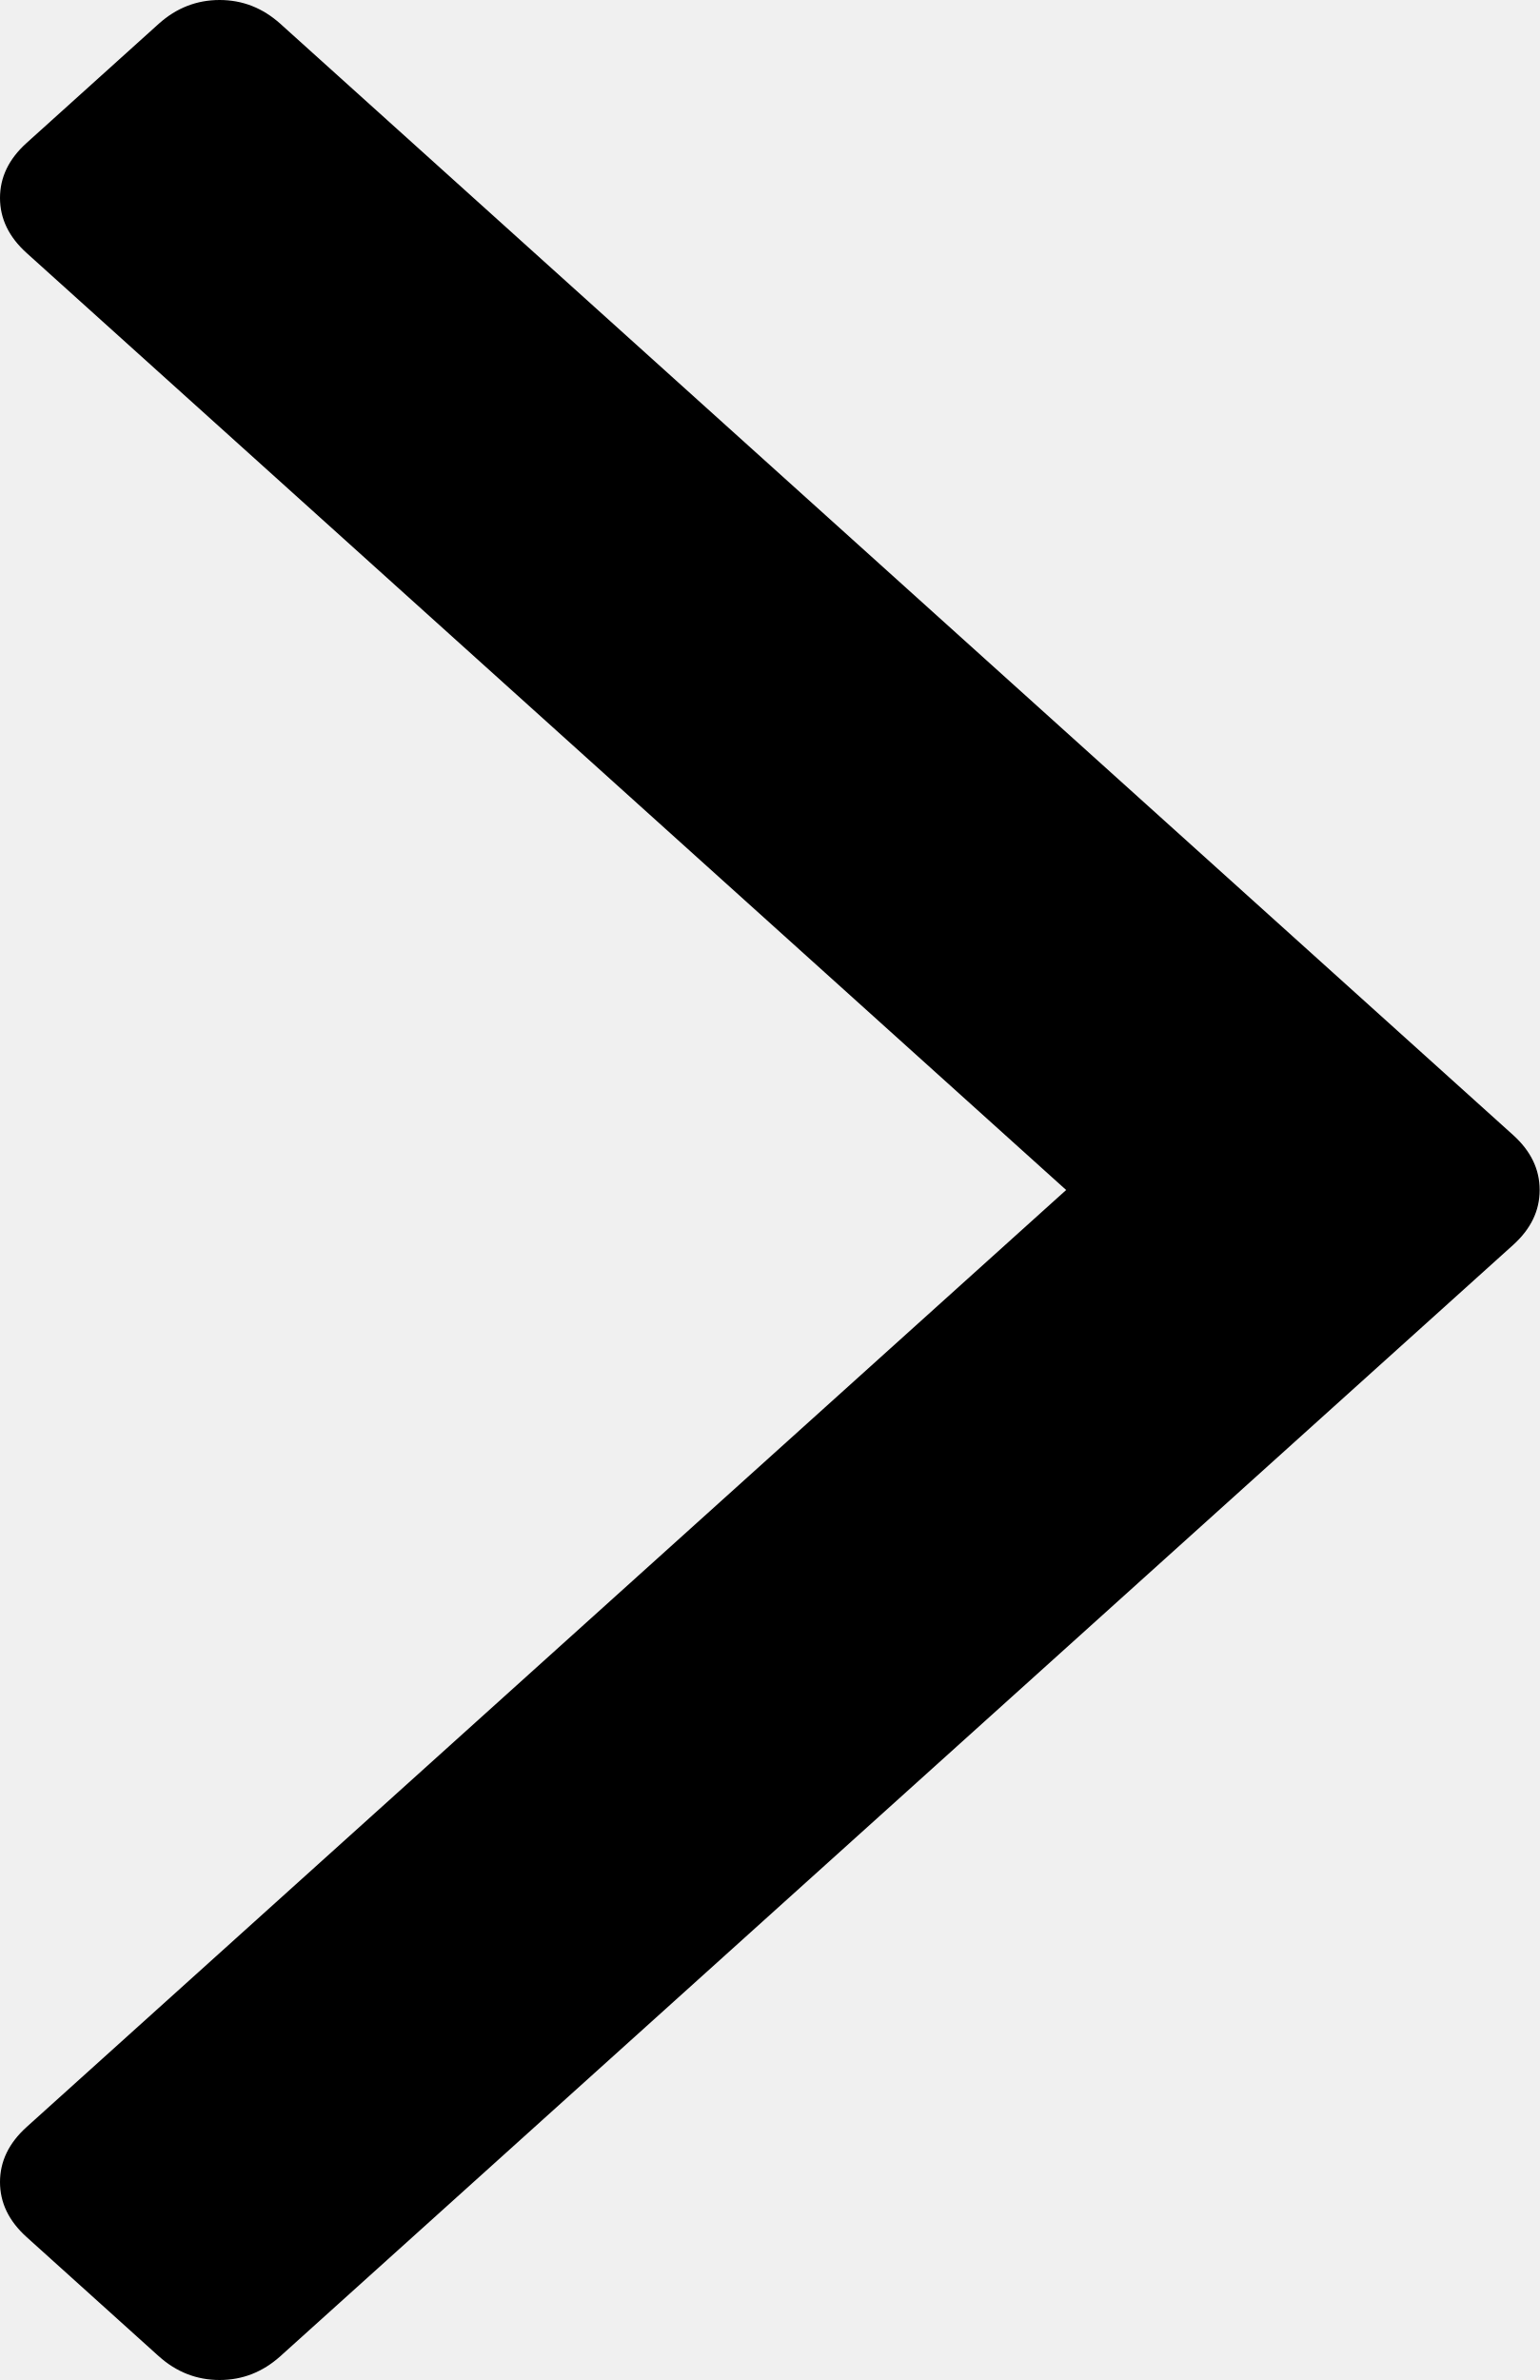
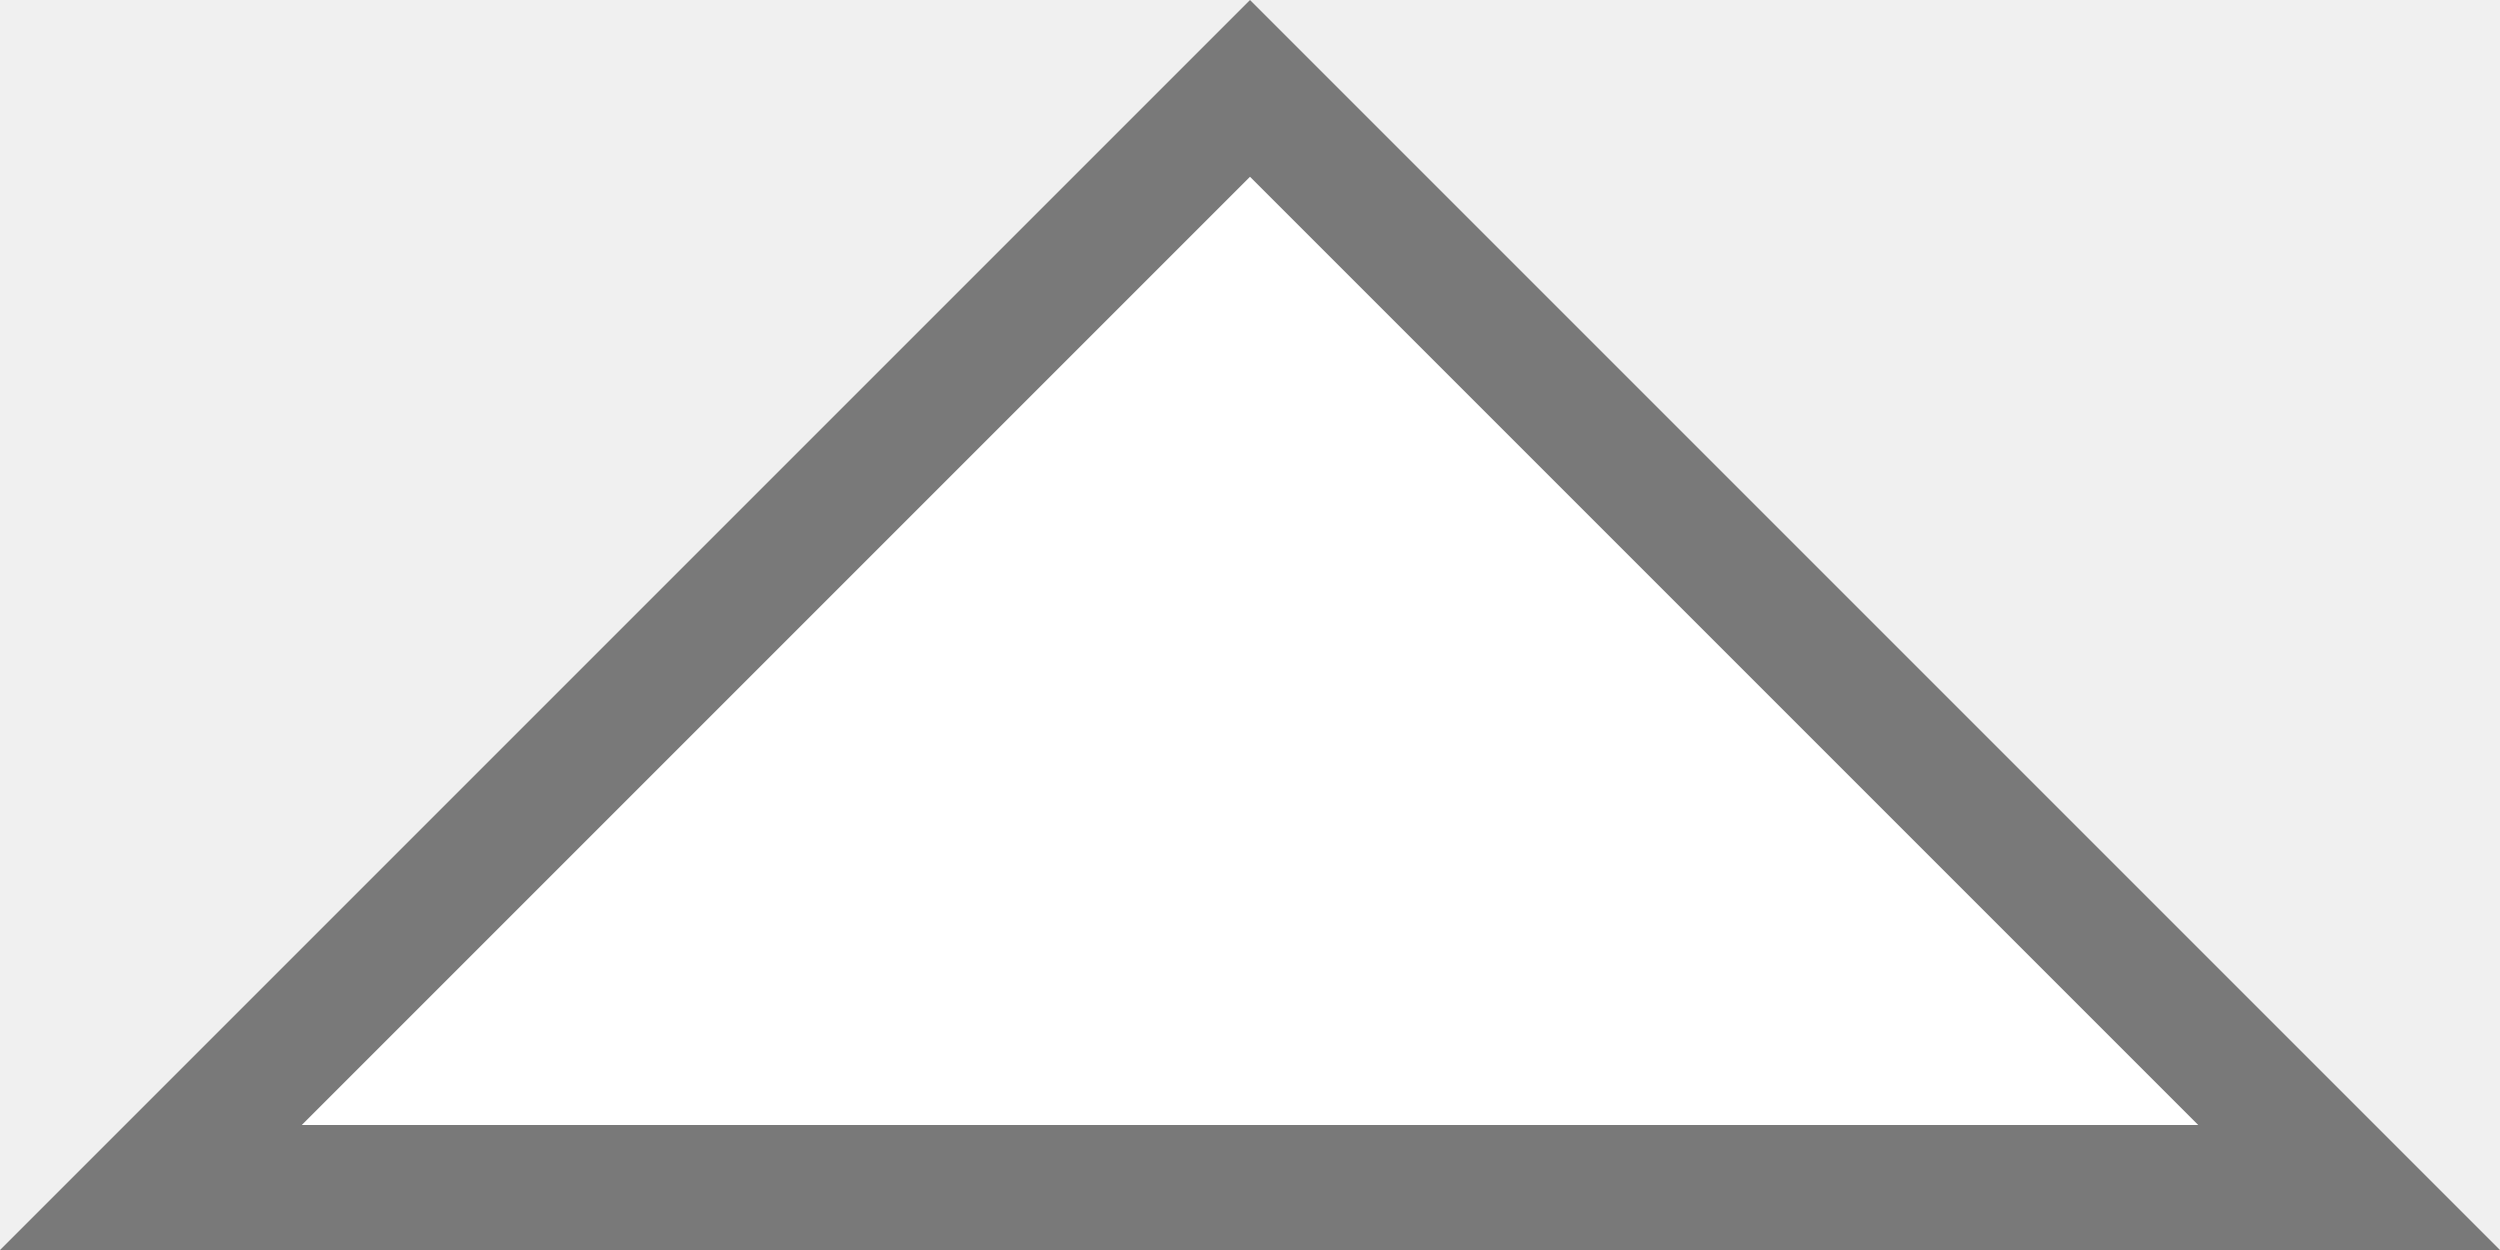
- <svg xmlns="http://www.w3.org/2000/svg" version="1.1" width="11px" height="17px">
-   <g transform="matrix(1 0 0 1 -347 -24 )">
-     <path d="M 10.811 8.108  C 10.937 8.222  11 8.352  11 8.5  C 11 8.648  10.937 8.778  10.811 8.892  L 2.003 16.83  C 1.877 16.943  1.733 17  1.569 17  C 1.405 17  1.26 16.943  1.134 16.83  L 0.189 15.978  C 0.063 15.864  0 15.734  0 15.586  C 0 15.439  0.063 15.308  0.189 15.194  L 7.617 8.5  L 0.189 1.806  C 0.063 1.692  0 1.561  0 1.414  C 0 1.266  0.063 1.136  0.189 1.022  L 1.134 0.17  C 1.26 0.057  1.405 0  1.569 0  C 1.733 0  1.877 0.057  2.003 0.17  L 10.811 8.108  Z " fill-rule="nonzero" fill="#000000" stroke="none" transform="matrix(1 0 0 1 347 24 )" />
+ <svg xmlns="http://www.w3.org/2000/svg" version="1.1" width="20px" height="10px">
+   <defs>
+     <mask fill="white" id="clip7">
+       <path d="M 0 10  L 10 0  L 20 10  L 0 10  Z " fill-rule="evenodd" />
+     </mask>
+   </defs>
+   <g transform="matrix(1 0 0 1 -5 -392 )">
+     <path d="M 0 10  L 10 0  L 20 10  L 0 10  Z " fill-rule="nonzero" fill="#ffffff" stroke="none" transform="matrix(1 0 0 1 5 392 )" />
+     <path d="M 0 10  L 10 0  L 20 10  L 0 10  Z " stroke-width="2" stroke="#797979" fill="none" transform="matrix(1 0 0 1 5 392 )" mask="url(#clip7)" />
  </g>
</svg>
